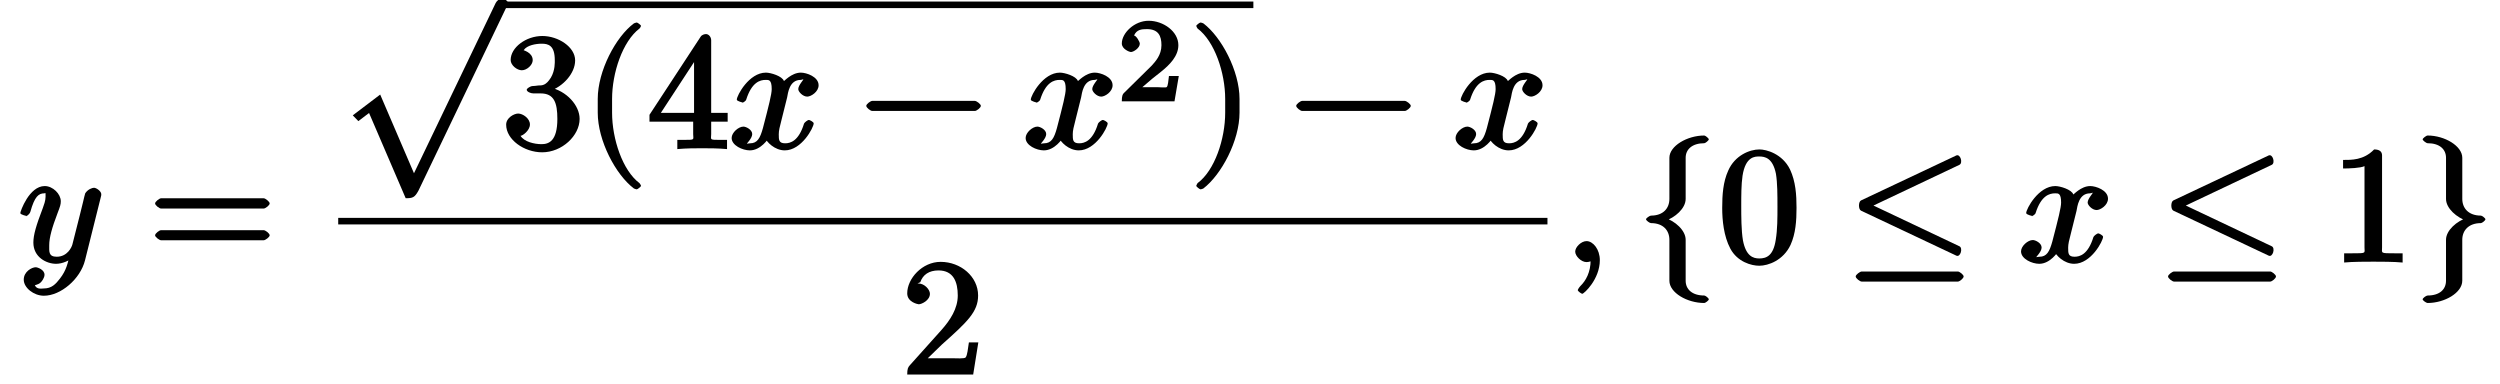
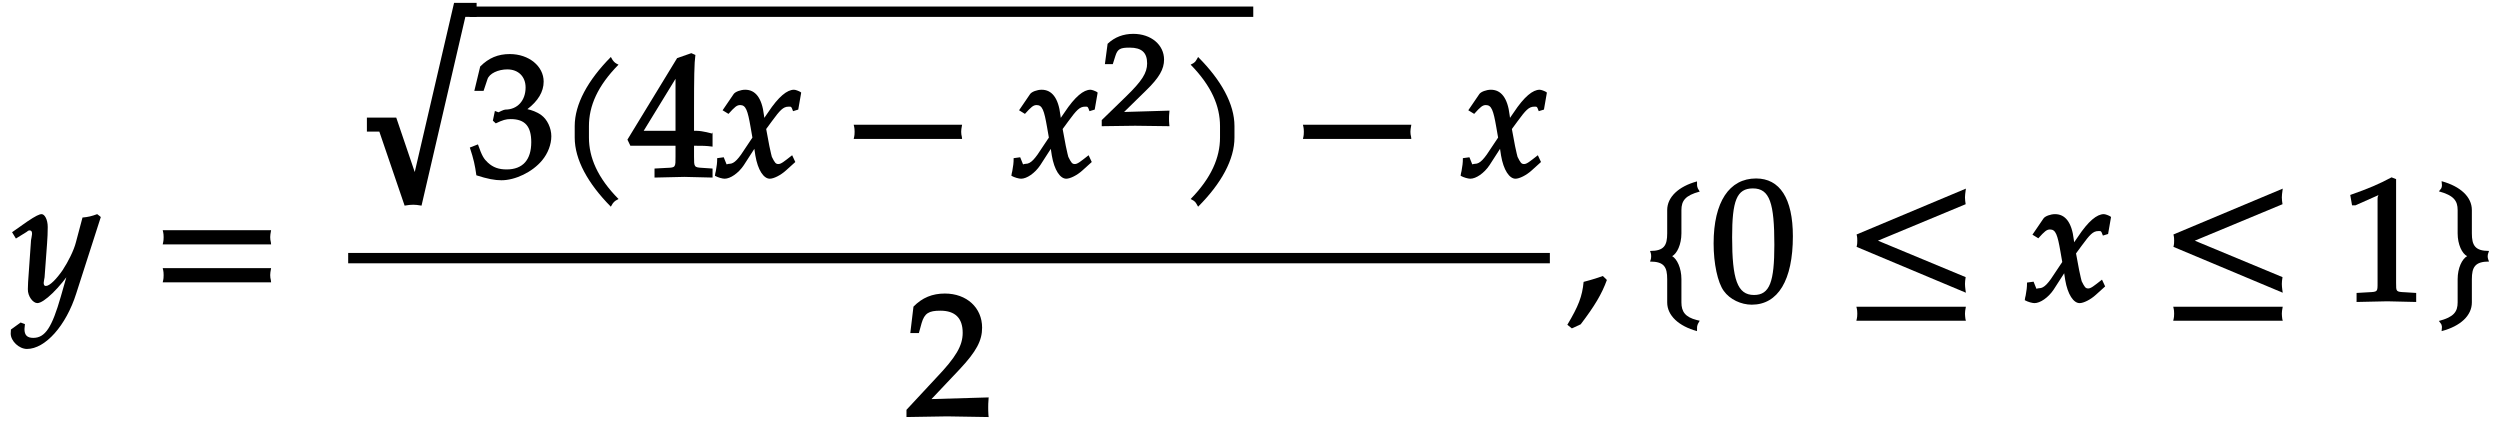
- <svg xmlns="http://www.w3.org/2000/svg" xmlns:xlink="http://www.w3.org/1999/xlink" width="241px" height="37px" viewBox="0 0 181 28">
+ <svg xmlns="http://www.w3.org/2000/svg" xmlns:xlink="http://www.w3.org/1999/xlink" width="231px" height="39px" viewBox="0 0 173 29">
  <defs>
    <symbol overflow="visible" id="a">
-       <path d="M6.047-4.953c0-.219-.36-.469-.531-.469-.125 0-.454.11-.641.406-.016.047-.11.407-.156.625l-.235.954-.546 2.156c-.047.187-.36.89-1.141.89-.61 0-.547-.39-.547-.843 0-.547.203-1.282.61-2.344.187-.485.234-.625.234-.86 0-.53-.578-1.109-1.172-1.109C.782-5.547.14-3.687.14-3.578c0 .125.484.219.484.219l-.14.03c.124 0 .328-.155.39-.343.313-1.125.61-1.344 1.016-1.344.093 0 .093-.14.093.25 0 .297-.125.61-.203.829-.484 1.265-.687 1.953-.687 2.515 0 1.063.953 1.547 1.656 1.547.469 0 1-.234 1.344-.563L3.75-.53c-.156.61-.234 1.11-.719 1.734-.312.406-.61.719-1.172.719-.156 0-.515.094-.656-.234-.062 0 .234-.032.406-.188.11-.094.297-.36.297-.578 0-.375-.515-.547-.64-.547-.282 0-.875.313-.875.906 0 .594.734 1.172 1.468 1.172 1.235 0 2.657-1.219 3-2.578L6-4.688c.047-.171.047-.187.047-.265zm0 0" />
+       <path d="M5.953-5.875l-.203-.156c-.375.14-.64.203-1.016.234l-.453 1.703c-.14.563-.531 1.344-.922 1.938-.421.61-.89 1.094-1.156 1.094-.265 0-.11-.438-.094-.594l.172-2.328c.031-.36.047-.829.047-1.157 0-.53-.219-.89-.422-.89-.156 0-.422.125-1 .515L-.14-4.78l.266.437.734-.453c.063-.047.125-.11.204-.11.312 0 .125.485.109.673L.969-1.328l-.016.484c-.015.5.36.969.656.969.454 0 1.547-1.047 2.438-2.39l-.234-.094-.579 2.03c-.609 2.126-1.078 2.86-1.906 2.86-.422 0-.61-.187-.61-.61 0-.062.016-.155.032-.343l-.297-.11-.672.485c-.015.156-.015.219-.015.281 0 .516.578 1.063 1.125 1.063 1.265 0 2.703-1.61 3.406-3.828L6-5.828zm0 0" />
    </symbol>
    <symbol overflow="visible" id="b">
-       <path d="M8.828-4.281c0-.125-.312-.375-.437-.375H.906c-.125 0-.437.25-.437.375 0 .14.312.375.437.375h7.485c.125 0 .437-.235.437-.375zm0 2.328c0-.14-.312-.375-.437-.375H.906c-.125 0-.437.234-.437.375 0 .125.312.36.437.36h7.485c.125 0 .437-.235.437-.36zm0 0" />
+       <path d="M8.266-4.078a1.419 1.419 0 01-.047-.36c0-.109.015-.234.062-.484h-7.5c.063.25.063.375.063.484 0 .125 0 .235-.063.5h7.5zm0 2.625a1.332 1.332 0 01-.047-.36c0-.109.015-.234.062-.484h-7.5c.063.25.063.375.063.485 0 .125 0 .25-.063.5h7.5zm0 0" />
    </symbol>
    <symbol overflow="visible" id="c">
-       <path d="M12.39-10.047c0-.14-.296-.375-.437-.375-.156 0-.406.235-.469.375L5.313 2.813h.406L3.062-3.375l-2 1.516.407.421.781-.593 2.672 6.219c.516 0 .656-.047.937-.563l6.516-13.594c-.047.078.016-.047.016-.078zm0 0" />
+       <path d="M8.89-9.453v-.844H7.329L4.5 1.875h.266L3.328-2.359H1.297v.968h.86l1.75 5.125c.265-.046.421-.062.593-.062.156 0 .313.015.578.062L8.11-9.328h.782zm0 0" />
    </symbol>
    <symbol overflow="visible" id="d">
-       <path d="M5.656-2.172c0-.984-.953-2.047-2.187-2.297v.266c.984-.328 1.86-1.297 1.86-2.234 0-.985-1.235-1.782-2.391-1.782-1.204 0-2.313.844-2.313 1.75 0 .39.469.75.813.75.375 0 .796-.39.796-.734 0-.594-.75-.734-.656-.734.234-.36.89-.47 1.313-.47.484 0 .953.126.953 1.204 0 .14.031.734-.281 1.266-.36.578-.626.578-.922.578a4.76 4.76 0 01-.47.046c-.093.016-.374.157-.374.266 0 .14.281.266.484.266h.531c.985 0 1.22.687 1.22 1.86 0 1.624-.626 1.843-1.157 1.843-.516 0-1.266-.172-1.531-.61.125.016.687-.375.687-.828 0-.437-.515-.796-.86-.796-.28 0-.874.296-.874.812C.297-.656 1.609.266 2.922.266c1.453 0 2.734-1.22 2.734-2.438zm0 0" />
+       <path d="M5.656-2.813c0-.562-.281-1.171-.703-1.468-.297-.219-.672-.344-.953-.407.734-.562 1.125-1.203 1.125-1.906 0-1.062-1.016-1.906-2.344-1.906-.812 0-1.453.266-2.047.86L.328-5.954h.64l.266-.797c.125-.406.75-.688 1.375-.688.766 0 1.266.5 1.266 1.25 0 .907-.563 1.532-1.406 1.532-.11 0-.469.187-.469.187l-.25-.093-.14.671.202.188C2.297-3.938 2.516-4 2.845-4c1 0 1.422.516 1.422 1.594 0 1.219-.579 1.89-1.704 1.89-.546 0-.937-.14-1.296-.468C.984-1.25.859-1.438.578-2.25l-.562.219C.28-1.234.375-.797.469-.11c.765.25 1.281.343 1.734.343.953 0 2.14-.562 2.813-1.375.406-.484.64-1.109.64-1.671zm0 0" />
    </symbol>
    <symbol overflow="visible" id="e">
-       <path d="M4.156 2.719c0-.047-.078-.172-.11-.203-1.234-.922-2-3.22-2-5.141v-1c0-1.906.767-4.203 2-5.14a.457.457 0 00.11-.188c0-.063-.25-.25-.312-.25a1.01 1.01 0 00-.203.062C2.312-8.156 1-5.67 1-3.625v1C1-.578 2.313 1.906 3.64 2.906c.016.016.188.063.204.063.062 0 .312-.203.312-.25zm0 0" />
+       <path d="M4.203-7.828a.735.735 0 01-.187-.14c-.063-.063-.11-.126-.22-.329-1.593 1.61-2.5 3.266-2.5 4.781v.797c0 1.516.907 3.172 2.5 4.781.11-.203.157-.265.22-.328.062-.062.125-.109.312-.203C2.875.063 2.281-1.344 2.281-2.719v-.797c0-1.39.594-2.78 2.047-4.25zm0 0" />
    </symbol>
    <symbol overflow="visible" id="f">
-       <path d="M5.828-2.11v-.5H4.625v-5.296c0-.25-.188-.453-.375-.453-.11 0-.297.046-.39.187L.124-2.469v.5h3.188v.907c0 .421.171.421-.704.421h-.453v.672C2.844-.03 3.47-.03 3.97-.03s1.14 0 1.812.062V-.64h-.437c-.89 0-.719 0-.719-.421v-.907h1.203zm-2.25-.5H.953L3.72-6.843l-.344-.093v4.328zm0 0" />
+       <path d="M5.766-.094v-.484l-.704-.047c-.578-.031-.578-.063-.578-.781v-.75c.579 0 .829 0 1.282.062v-1L5.734-3s-.671-.188-1.062-.188h-.188v-1.53c0-2.126.016-3.157.094-3.72l-.281-.124-.984.343-3.438 5.64.203.423h3.125v.75c0 .718.016.765-.578.781l-.875.047v.625L3.813 0l1.953.047zM3.344-3.188H1l2.438-3.984-.235-.094v4.079zm0 0" />
    </symbol>
    <symbol overflow="visible" id="g">
-       <path d="M6.484-4.625c0-.625-.89-.922-1.296-.922-.688 0-1.25.672-1.235.61-.125-.36-.969-.61-1.312-.61-1.235 0-2.125 1.672-2.125 1.969 0 .125.468.219.468.219l-.125.03c.094 0 .329-.155.344-.25.406-1.28 1.016-1.437 1.422-1.437.219 0 .438-.03.438.672 0 .36-.204 1.172-.641 2.844-.203.734-.406 1.11-.938 1.11-.078 0-.218.03-.218.03-.079.016.375-.374.375-.703 0-.328-.454-.546-.641-.546-.36 0-.86.437-.86.828 0 .547.797.906 1.329.906.797 0 1.36-.86 1.39-.938l-.343-.093c.156.437.78 1.031 1.5 1.031 1.234 0 2.109-1.672 2.109-1.969 0-.11-.297-.25-.344-.25-.11 0-.328.188-.36.266-.39 1.281-1 1.437-1.374 1.437-.469 0-.469-.25-.469-.656 0-.266.063-.531.203-1.062l.406-1.625c.063-.313.157-1.282.985-1.282a.604.604 0 00.187-.046c.079 0-.359.421-.359.718 0 .188.328.547.656.547.266 0 .828-.344.828-.828zm0 0" />
+       <path d="M5.875-5.875c-.14-.078-.344-.156-.453-.156-.469 0-1.063.468-1.797 1.578l-.453.656.25.094-.078-.578c-.14-1.188-.594-1.75-1.297-1.75-.313 0-.688.14-.797.297L.484-4.61l.407.25c.437-.485.578-.61.812-.61.39 0 .516.36.719 1.532l.125.718-.438.656C1.594-1.25 1.297-.905.953-.905c-.172 0-.172.078-.203.015l-.188-.468-.453.062c0 .36-.03.516-.093.89-.032.141-.047.173-.063.329.219.125.531.203.672.203.39 0 .953-.375 1.328-.938l.906-1.406-.234-.094.125.829c.172 1.015.578 1.609 1 1.609.266 0 .75-.234 1.125-.578l.64-.578-.218-.469c-.578.453-.766.61-.953.61-.188 0-.25-.094-.453-.5.015.046-.11-.407-.172-.75L3.5-3.313l.39-.532c.563-.765.782-1.015 1.157-1.015.187 0 .187-.032.312.312l.36-.11.203-1.171zm0 0" />
    </symbol>
    <symbol overflow="visible" id="h">
-       <path d="M8.828-3.125c0-.125-.312-.36-.437-.36H.906c-.125 0-.437.235-.437.36 0 .14.312.375.437.375h7.485c.125 0 .437-.234.437-.375zm0 0" />
+       <path d="M8.266-2.766a1.332 1.332 0 01-.047-.359c0-.11.015-.234.062-.484h-7.5c.063.25.063.375.063.484 0 .125 0 .25-.063.5h7.5zm0 0" />
    </symbol>
    <symbol overflow="visible" id="j">
-       <path d="M3.64-2.625v-1c0-2.047-1.328-4.531-2.64-5.516a.774.774 0 00-.203-.062c-.063 0-.313.187-.313.25 0 .031.079.172.094.187 1.25.938 2.016 3.235 2.016 5.141v1c0 1.922-.766 4.219-2.016 5.14-.015.032-.094.157-.094.204 0 .047.25.25.313.25A.774.774 0 001 2.906c1.313-1 2.64-3.484 2.64-5.531zm0 0" />
+       <path d="M3.766-2.719v-.797c0-1.515-.907-3.171-2.516-4.78-.11.202-.156.265-.203.327-.063.063-.125.11-.313.203 1.438 1.47 2.032 2.86 2.032 4.25v.797c0 1.375-.594 2.781-2.032 4.25.188.094.25.14.313.203.047.063.094.125.203.329C2.86.452 3.766-1.204 3.766-2.72zm0 0" />
    </symbol>
    <symbol overflow="visible" id="k">
-       <path d="M5.36-2.344h-.47c-.077.485-.109.922-.234 1.094-.078.11-.718.063-.984.063H1.89l1.03-1c1.86-1.657 2.642-2.391 2.642-3.579 0-1.375-1.266-2.453-2.735-2.453C1.484-8.219.391-7 .391-5.922c0 .656.796.797.843.797.204 0 .813-.281.813-.766 0-.312-.406-.75-.828-.75-.094 0-.125 0 .125-.093.187-.547.64-.86 1.328-.86 1.094 0 1.406.844 1.406 1.828 0 .954-.547 1.797-1.203 2.532L.578-.672C.453-.532.391-.422.391 0h4.812l.375-2.344zm0 0" />
+       <path d="M5.719-.094c-.016-.25-.016-.375-.016-.547 0-.14 0-.265.031-.671l-4.28.125.093.234 2.187-2.313C4.891-4.5 5.281-5.25 5.281-6.14 5.281-7.516 4.22-8.5 2.703-8.5c-.86 0-1.562.281-2.172.906L.312-5.766h.594l.188-.687c.203-.688.5-.86 1.297-.86 1.03 0 1.546.516 1.546 1.532 0 .89-.468 1.687-1.828 3.11L.047-.454v.5L2.859 0l2.875.047zm0 0" />
    </symbol>
    <symbol overflow="visible" id="l">
-       <path d="M2.625-.14c0-.797-.5-1.391-.969-1.391-.39 0-.828.437-.828.765 0 .329.438.766.828.766.157 0 .438-.078.563-.188l.047-.046s-.313-.078-.313.093c0 .875-.344 1.5-.75 1.891-.125.14-.187.266-.187.297 0 .078.265.265.328.265.125 0 1.281-1.062 1.281-2.453zm0 0" />
+       <path d="M2.703-1.531L2.47-1.75c-.36.125-.563.203-1.328.406C1.047-.328.78.344.016 1.625l.312.25.61-.281C1.905.328 2.405-.516 2.75-1.47zm0 0" />
    </symbol>
    <symbol overflow="visible" id="m">
-       <path d="M5.266 2.719c0-.094-.25-.281-.329-.281-.89 0-1.359-.454-1.359-1.079v-2.984c0-.688-.765-1.375-1.562-1.625v.266c.796-.25 1.562-.938 1.562-1.625v-3c0-.61.469-1.063 1.36-1.063.078 0 .328-.203.328-.281 0-.078-.25-.281-.329-.281-1.25 0-2.546.765-2.546 1.625v3c0 .687-.454 1.218-1.344 1.218-.094 0-.36.188-.36.266 0 .094.266.281.36.281.89 0 1.344.531 1.344 1.219v2.984c0 .875 1.296 1.625 2.546 1.625.079 0 .329-.187.329-.265zm0 0" />
+       <path d="M4 1.297C3.203 1.094 2.937.719 2.937.078v-1.61c0-.78-.312-1.405-.64-1.593.328-.172.64-.797.64-1.578v-1.61c0-.64.266-1.015 1.266-1.28-.14-.235-.14-.22-.156-.298-.031-.078-.031-.171-.031-.406-1.266.344-2.063 1.078-2.063 1.985v1.609c0 .828-.203 1.219-1.187 1.219.078.203.078.28.078.359 0 .094 0 .172-.078.375.984 0 1.187.39 1.187 1.219v1.61c0 .905.797 1.64 2.063 1.984 0-.25 0-.329.03-.407.016-.078.016-.062.157-.312zm0 0" />
    </symbol>
    <symbol overflow="visible" id="n">
-       <path d="M5.688-3.953c0-.953-.063-1.922-.47-2.797-.562-1.156-1.734-1.469-2.234-1.469-.718 0-1.796.438-2.28 1.547-.376.828-.438 1.766-.438 2.719 0 .89.109 2.062.593 2.969.516.968 1.532 1.25 2.11 1.25.656 0 1.75-.391 2.281-1.516.375-.828.438-1.766.438-2.703zm-1.391-.14c0 .89 0 1.702-.125 2.468C4-.485 3.516-.265 2.969-.265 2.516-.266 2-.438 1.78-1.579c-.125-.719-.125-1.813-.125-2.516 0-.765 0-1.562.094-2.203.219-1.422.922-1.406 1.219-1.406.406 0 .984.094 1.219 1.266.109.671.109 1.578.109 2.343zm0 0" />
+       <path d="M5.688-4.5c0-2.625-.907-4-2.547-4C1.297-8.5.203-6.89.203-4c0 1.39.281 2.703.703 3.281.422.594 1.203.953 1.938.953 1.812 0 2.844-1.687 2.844-4.734zm-1.282.594C4.406-1.36 4.094-.437 3-.437c-1.156 0-1.516-1.079-1.516-4 0-2.516.313-3.375 1.438-3.375 1.172 0 1.484 1.03 1.484 3.906zm0 0" />
    </symbol>
    <symbol overflow="visible" id="o">
-       <path d="M8.266-1.156L2-4.125l6.266-2.969c.28-.125.078-.812-.22-.687L1.095-4.5c-.203.094-.203.656 0 .75L8.047-.469c.297.14.5-.562.219-.687zm.312 2.203c0-.125-.297-.36-.422-.36H1.141c-.125 0-.438.235-.438.36 0 .14.313.375.438.375h7.015c.125 0 .422-.234.422-.375zm0 0" />
+       <path d="M8.328-.813a3.29 3.29 0 01-.031-.39c0-.14.015-.266.047-.469l-6.39-2.656v.266l6.39-2.657a2.946 2.946 0 01-.047-.468c0-.125.015-.266.062-.61L.797-4.625c.047.188.047.313.047.422 0 .125 0 .25-.047.437L8.359-.594zm0 2.032c-.015-.125-.031-.235-.031-.36s.015-.25.062-.484H.781c.063.234.063.36.063.484 0 .125 0 .235-.063.485H8.36zm0 0" />
    </symbol>
    <symbol overflow="visible" id="p">
-       <path d="M5.203-.125v-.516h-.578c-1.078 0-.922 0-.922-.437v-6.703c0-.282-.187-.438-.578-.438-.766.797-1.672.766-2.266.766v.625c.438 0 1.282-.031 1.563-.172v5.922c0 .437.172.437-.906.437H.937v.672C1.547-.03 2.595-.03 3.079-.03c.469 0 1.516 0 2.125.062zm0 0" />
+       <path d="M5.125-.094v-.484l-.75-.047c-.656-.031-.64-.031-.64-.656v-7.172l-.313-.125c-.875.469-1.61.781-2.86 1.219l.125.718h.235l1.547-.687.031-.016c.063 0-.047-.015-.047.266v5.797c0 .625.016.625-.64.656L1-.578v.625L3.125 0l2 .047zm0 0" />
    </symbol>
    <symbol overflow="visible" id="q">
-       <path d="M5.266-3.125c0-.078-.25-.266-.329-.266-.89 0-1.359-.53-1.359-1.218v-3c0-.86-1.281-1.625-2.531-1.625-.094 0-.36.203-.36.28 0 .079.266.282.36.282.89 0 1.344.453 1.344 1.063v3c0 .687.78 1.375 1.578 1.625v-.266C3.172-3 2.39-2.312 2.39-1.625v2.984c0 .625-.454 1.079-1.344 1.079-.094 0-.36.187-.36.28 0 .079.266.266.36.266 1.25 0 2.531-.75 2.531-1.625v-2.984c0-.688.469-1.219 1.36-1.219.078 0 .328-.187.328-.281zm0 0" />
+       <path d="M4.14-2.875a.648.648 0 01-.046-.25c0-.078.015-.156.093-.36C3.22-3.484 3-3.874 3-4.702v-1.61c0-.906-.781-1.64-2.094-2 .031.25.031.344 0 .422-.015.079-.015.063-.187.282 1.031.28 1.297.656 1.297 1.296v1.61c0 .781.312 1.406.656 1.578-.344.188-.656.813-.656 1.594v1.61c0 .64-.266 1.015-1.297 1.28.172.235.172.22.187.297.031.078.031.157 0 .407C2.22 1.719 3 .984 3 .077v-1.61c0-.827.219-1.218 1.188-1.218zm0 0" />
    </symbol>
    <symbol overflow="visible" id="i">
-       <path d="M4.234-1.844H3.75c-.047.344-.063.735-.172.813-.062.047-.562 0-.687 0H1.812c.563-.5.86-.735 1.36-1.125.625-.5 1.265-1.14 1.265-1.938 0-1-1.093-1.781-2.171-1.781-1.032 0-1.954.89-1.954 1.656 0 .422.579.625.657.625.203 0 .656-.297.656-.61 0-.14-.266-.593-.422-.593.188-.437.547-.469.938-.469.843 0 1.062.5 1.062 1.172 0 .735-.453 1.203-.719 1.5l-2.03 2C.374-.516.311-.39.311 0h3.844l.313-1.844zm0 0" />
+       <path d="M4.75-.11c-.016-.187-.016-.265-.016-.39s0-.203.032-.547l-3.141.094 1.5-1.469c.938-.906 1.266-1.5 1.266-2.156 0-1.016-.891-1.781-2.125-1.781-.688 0-1.282.218-1.782.687L.297-4.266h.547l.172-.546c.156-.516.359-.594 1-.594.828 0 1.203.343 1.203 1.093 0 .657-.36 1.22-1.453 2.282L.078-.391v.422L2.391 0l2.375.031zm0 0" />
    </symbol>
  </defs>
-   <use xlink:href="#a" x=".652" y="19.12" />
-   <use xlink:href="#b" x="10.156" y="19.12" />
-   <use xlink:href="#c" x="23.984" y="10.273" />
-   <path d="M35.938.352h54.808" fill="none" stroke-width=".478" stroke="#000" stroke-miterlimit="10" />
-   <use xlink:href="#d" x="35.939" y="10.845" />
-   <use xlink:href="#e" x="41.917" y="10.845" />
-   <use xlink:href="#f" x="46.567" y="10.845" />
-   <use xlink:href="#g" x="52.545" y="10.845" />
-   <use xlink:href="#h" x="62.037" y="10.845" />
-   <use xlink:href="#g" x="73.992" y="10.845" />
-   <use xlink:href="#i" x="80.837" y="7.39" />
-   <use xlink:href="#j" x="86.096" y="10.845" />
-   <use xlink:href="#h" x="93.401" y="10.845" />
-   <use xlink:href="#g" x="105.356" y="10.845" />
-   <path d="M23.984 16.133H112.2" fill="none" stroke-width=".478" stroke="#000" stroke-miterlimit="10" />
-   <use xlink:href="#k" x="65.103" y="27.322" />
-   <use xlink:href="#l" x="113.396" y="19.12" />
-   <use xlink:href="#m" x="118.704" y="19.12" />
-   <use xlink:href="#n" x="124.682" y="19.12" />
+   <use xlink:href="#a" x=".975" y="20.746" />
+   <use xlink:href="#b" x="10.479" y="20.746" />
+   <use xlink:href="#c" x="24.092" y="10.392" />
+   <path d="M32.496.707h54.23" fill="none" stroke-width=".717" stroke="#000" stroke-miterlimit="10" />
+   <use xlink:href="#d" x="32.496" y="12.137" />
+   <use xlink:href="#e" x="38.474" y="12.137" />
+   <use xlink:href="#f" x="43.543" y="12.137" />
+   <use xlink:href="#g" x="49.52" y="12.137" />
+   <use xlink:href="#h" x="58.295" y="12.137" />
+   <use xlink:href="#g" x="70.035" y="12.137" />
+   <use xlink:href="#i" x="76.162" y="8.598" />
+   <use xlink:href="#j" x="81.659" y="12.137" />
+   <use xlink:href="#h" x="89.382" y="12.137" />
+   <use xlink:href="#g" x="101.122" y="12.137" />
+   <path d="M24.094 17.758h83.156" fill="none" stroke-width=".717" stroke="#000" stroke-miterlimit="10" />
+   <use xlink:href="#k" x="62.681" y="28.709" />
+   <use xlink:href="#l" x="108.444" y="20.746" />
+   <use xlink:href="#m" x="113.417" y="20.746" />
+   <use xlink:href="#n" x="118.379" y="20.746" />
  <g>
-     <use xlink:href="#o" x="133.983" y="19.12" />
+     <use xlink:href="#o" x="127.68" y="20.746" />
  </g>
  <g>
-     <use xlink:href="#g" x="146.608" y="19.12" />
+     <use xlink:href="#g" x="140.161" y="20.746" />
  </g>
  <g>
-     <use xlink:href="#o" x="156.769" y="19.12" />
+     <use xlink:href="#o" x="149.606" y="20.746" />
  </g>
  <g>
-     <use xlink:href="#p" x="169.382" y="19.12" />
-     <use xlink:href="#q" x="175.36" y="19.12" />
+     <use xlink:href="#p" x="162.075" y="20.746" />
+     <use xlink:href="#q" x="168.053" y="20.746" />
  </g>
</svg>
